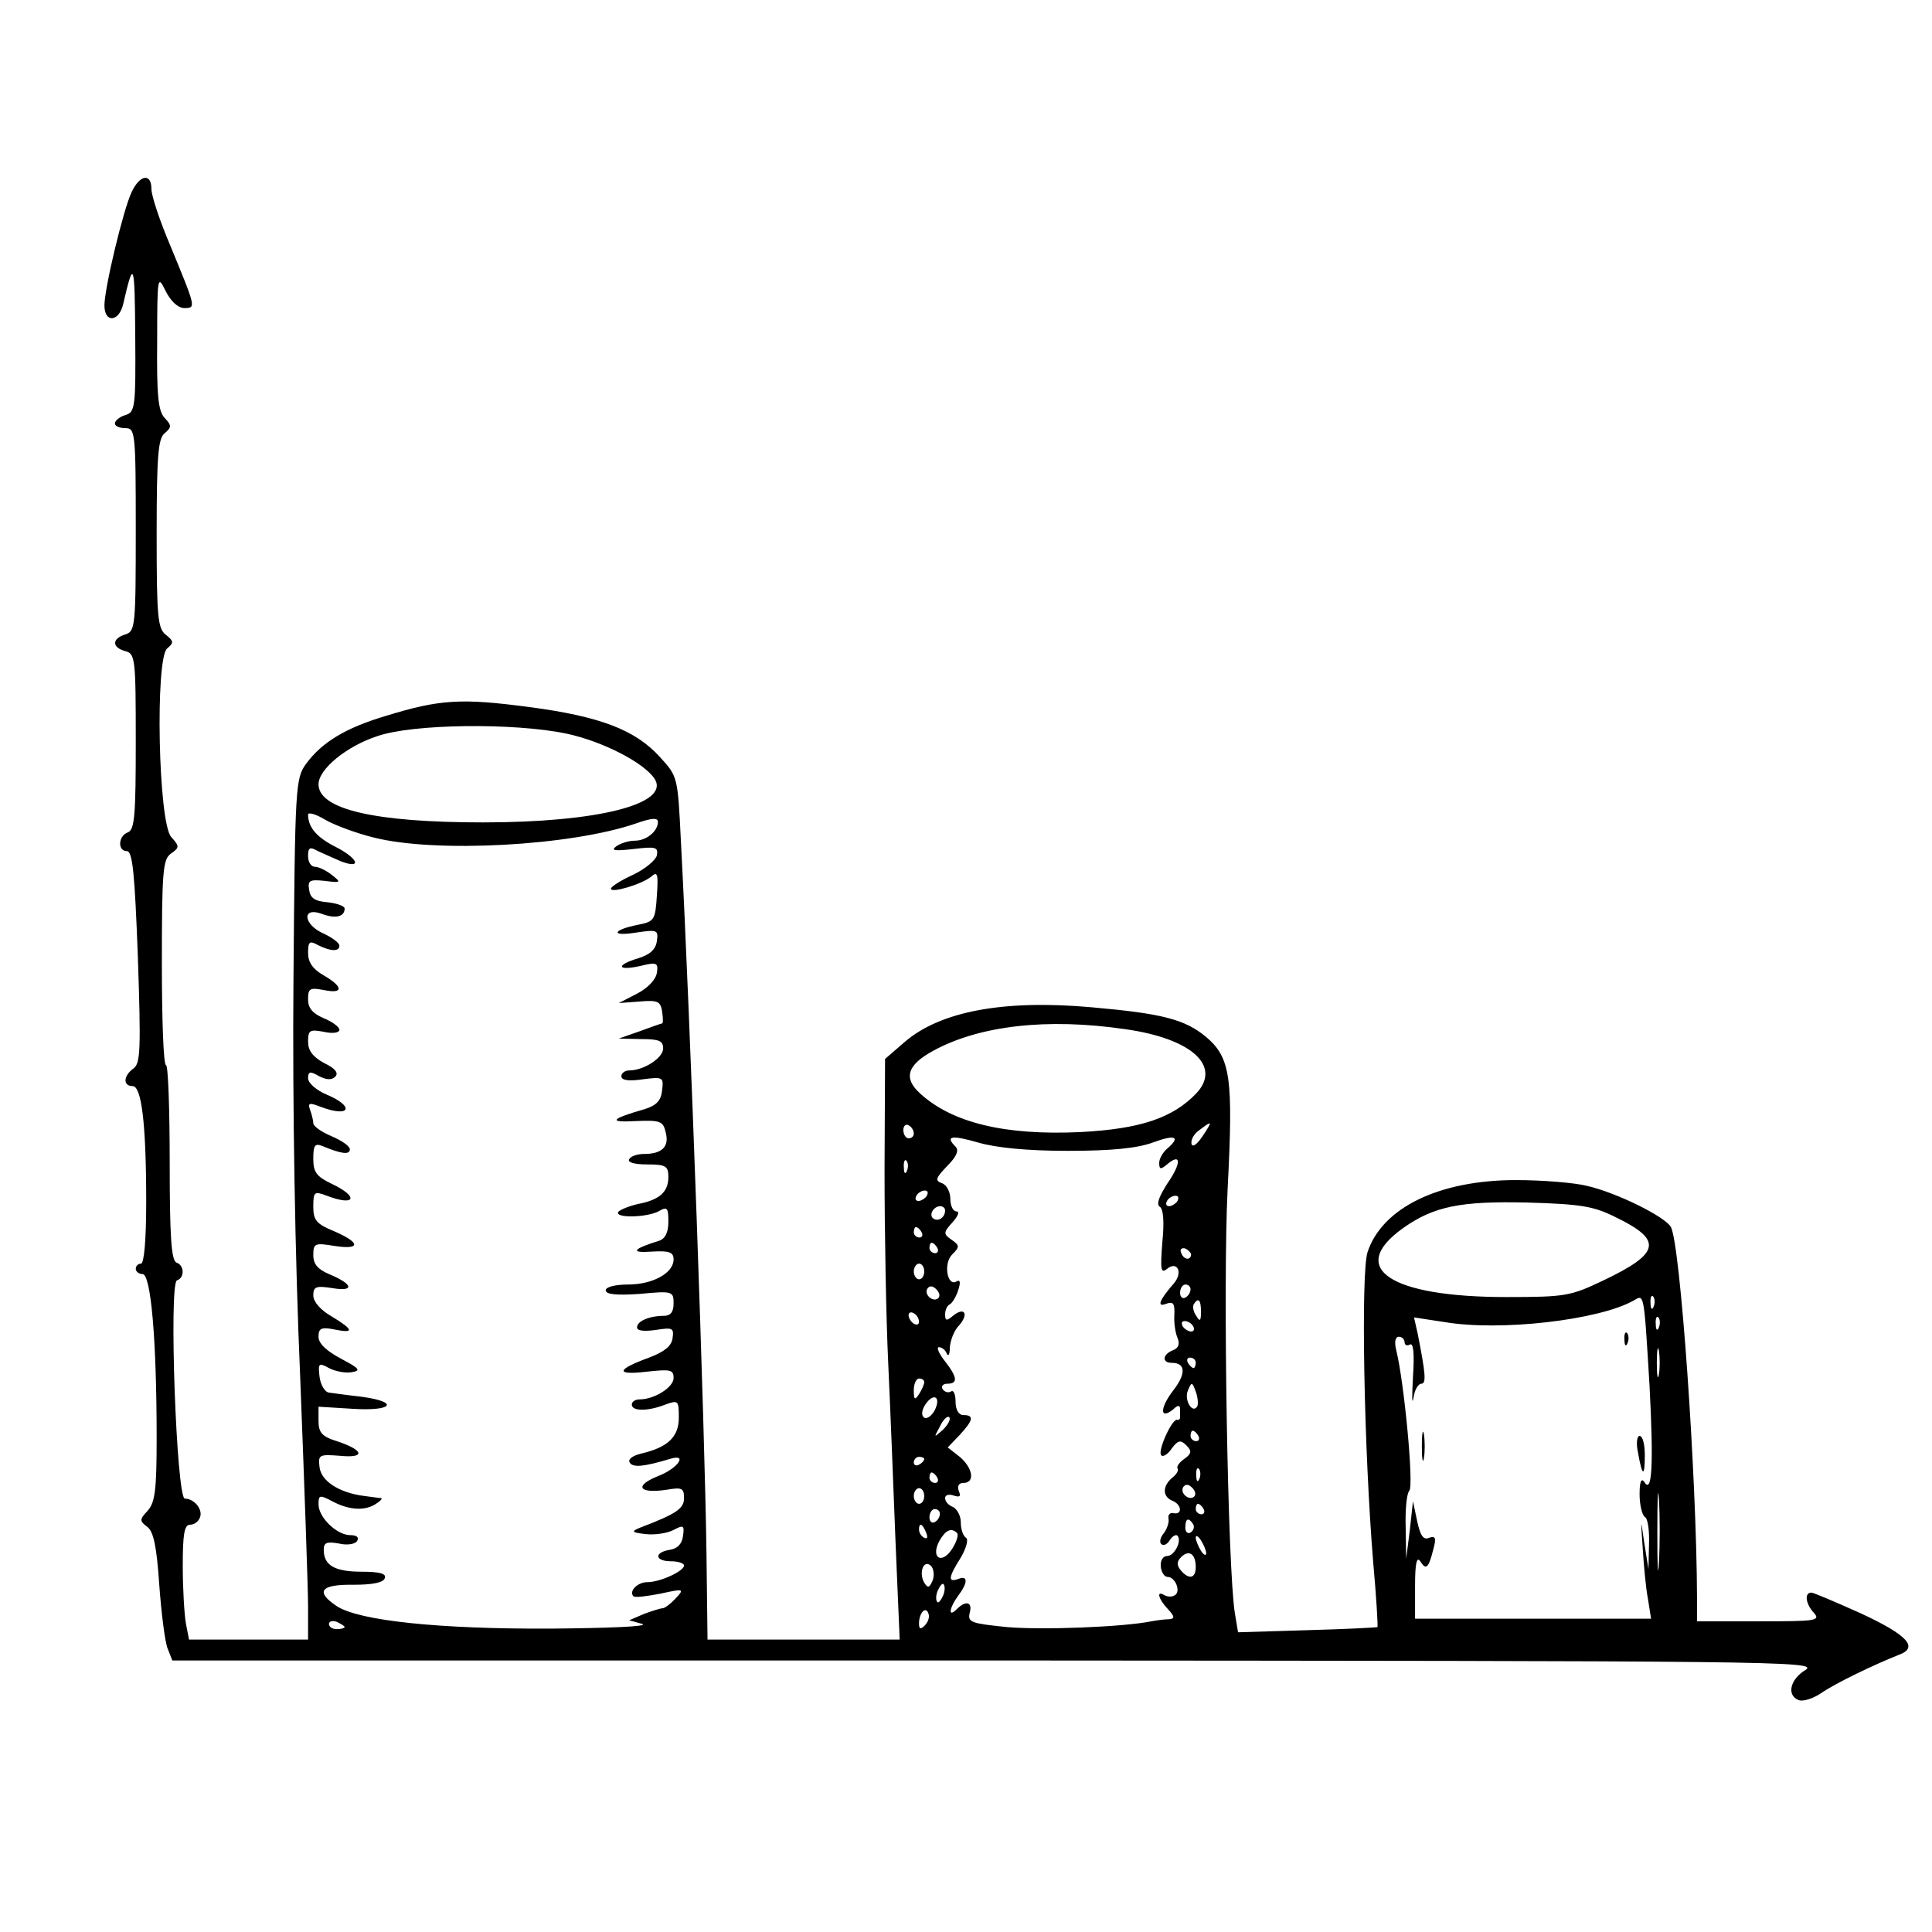
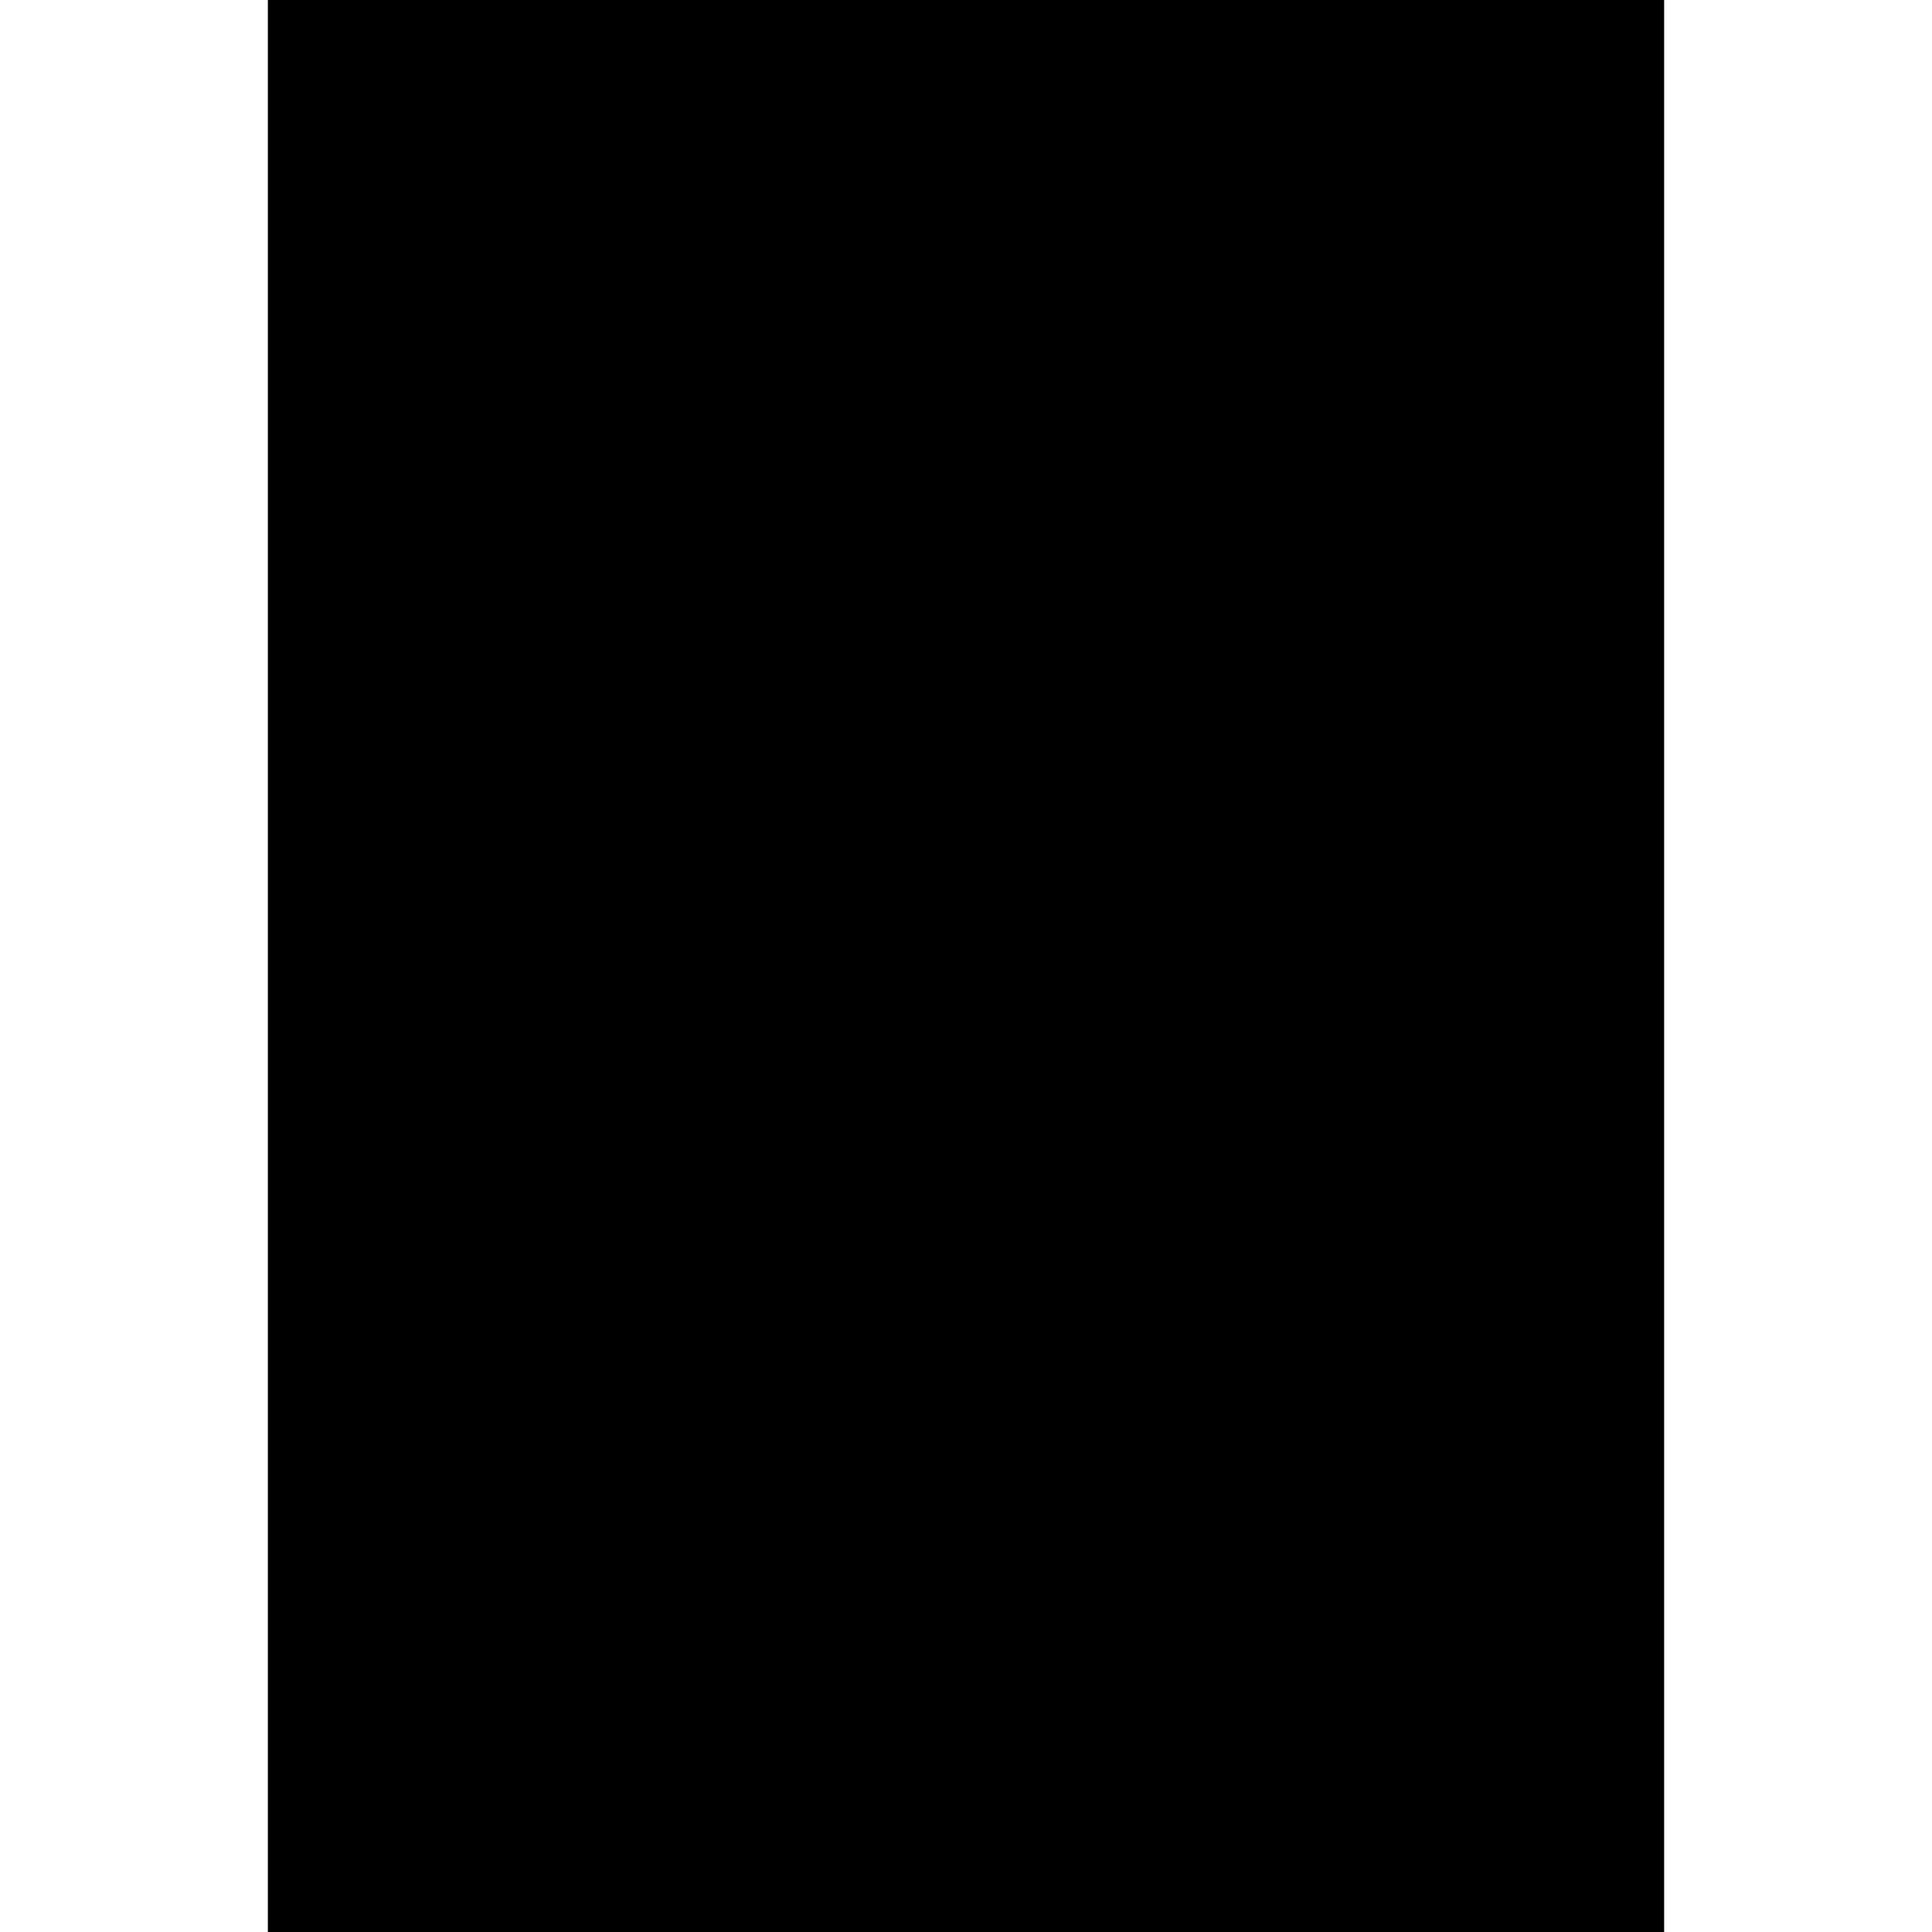
- <svg xmlns="http://www.w3.org/2000/svg" version="1.0" width="370pt" height="370pt" viewBox="0 0 370 370" preserveAspectRatio="xMidYMid meet">
-   <g transform="translate(0,370) scale(0.1,-0.1)" fill="#000000" stroke="none">
-     <path d="M252 3332 c-16 -34 -52 -184 -52 -217 0 -34 28 -32 36 3 20 87 22 80 23 -60 1 -138 0 -147 -19 -153 -11 -3 -20 -11 -20 -16 0 -5 9 -9 20 -9 19 0 20 -7 20 -194 0 -186 -1 -195 -20 -201 -26 -8 -26 -25 0 -32 19 -5 20 -14 20 -173 0 -140 -2 -169 -15 -174 -19 -7 -20 -36 -2 -36 11 0 15 -43 21 -202 6 -177 5 -204 -8 -214 -20 -14 -21 -34 -2 -34 17 0 26 -71 26 -222 0 -72 -4 -118 -10 -118 -5 0 -10 -4 -10 -10 0 -5 6 -10 13 -10 16 0 27 -125 27 -314 0 -99 -3 -123 -17 -139 -16 -17 -16 -20 -1 -31 12 -9 18 -37 23 -111 4 -55 11 -110 16 -122 l9 -23 1577 0 c1491 -1 1576 -1 1551 -18 -30 -18 -37 -49 -13 -58 8 -3 27 3 42 13 27 19 102 55 150 74 38 14 16 38 -75 80 -47 21 -89 39 -93 39 -14 0 -11 -22 5 -39 13 -15 3 -16 -105 -16 l-119 0 0 45 c-1 239 -32 676 -50 710 -11 20 -104 66 -161 79 -24 6 -85 11 -136 11 -147 0 -256 -53 -284 -138 -13 -40 -7 -378 11 -596 6 -66 9 -120 8 -122 -2 -1 -62 -4 -135 -6 l-132 -4 -6 36 c-14 86 -23 634 -14 812 11 213 6 252 -41 292 -41 34 -84 45 -220 57 -169 15 -290 -8 -358 -67 l-37 -32 -1 -213 c0 -118 3 -284 7 -369 4 -85 10 -239 14 -342 l8 -188 -184 0 -184 0 -2 163 c-3 239 -31 1028 -49 1366 -6 123 -6 124 -40 161 -47 52 -114 78 -251 96 -129 17 -170 15 -274 -17 -77 -23 -122 -50 -153 -92 -20 -28 -21 -41 -24 -415 -2 -237 3 -532 13 -762 8 -206 15 -403 15 -437 l0 -63 -114 0 -114 0 -6 31 c-3 17 -6 67 -6 110 0 61 3 79 14 79 8 0 16 6 19 14 6 15 -11 36 -29 36 -16 0 -31 413 -15 418 15 5 14 29 -1 34 -10 4 -13 51 -13 191 0 103 -3 187 -7 187 -5 0 -8 88 -8 196 0 175 2 198 17 209 17 12 17 14 1 32 -25 27 -31 341 -8 361 13 11 13 14 -2 26 -16 12 -18 34 -18 193 0 150 3 183 15 193 14 12 14 15 0 30 -12 13 -15 43 -14 146 0 126 1 128 16 97 10 -20 24 -33 36 -33 23 0 22 1 -27 120 -20 47 -36 95 -36 108 0 31 -22 28 -38 -6z m833 -1037 c70 -15 149 -56 169 -87 29 -48 -110 -83 -329 -83 -207 0 -315 25 -315 73 0 29 54 73 112 92 68 24 263 26 363 5z m-369 -199 c118 -30 377 -16 502 27 31 11 42 11 42 3 0 -18 -22 -36 -44 -36 -12 0 -28 -5 -36 -11 -11 -8 -2 -9 33 -5 42 5 48 4 45 -12 -2 -9 -22 -26 -45 -37 -24 -11 -43 -23 -43 -27 0 -9 58 8 77 23 12 11 14 6 11 -36 -3 -47 -5 -50 -36 -56 -50 -10 -53 -23 -4 -15 41 6 43 5 40 -16 -2 -16 -13 -26 -35 -33 -44 -13 -42 -25 3 -15 32 8 35 6 32 -13 -2 -13 -17 -29 -38 -40 l-35 -18 40 3 c35 3 40 0 43 -19 2 -13 2 -23 0 -23 -2 0 -21 -7 -43 -15 l-40 -14 43 -1 c34 0 42 -3 42 -18 0 -18 -37 -42 -65 -42 -8 0 -15 -5 -15 -11 0 -8 14 -10 41 -6 39 5 40 4 37 -21 -2 -20 -11 -29 -33 -36 -66 -19 -71 -26 -18 -23 48 2 53 0 58 -22 7 -27 -7 -41 -42 -41 -12 0 -25 -4 -28 -10 -4 -6 10 -10 34 -10 36 0 41 -3 41 -24 0 -29 -17 -44 -59 -52 -17 -4 -34 -11 -37 -15 -7 -12 53 -11 77 1 17 10 19 7 19 -20 0 -20 -6 -32 -17 -36 -52 -16 -57 -24 -15 -21 34 2 42 -1 42 -15 0 -26 -40 -48 -87 -48 -26 0 -43 -5 -43 -11 0 -8 20 -10 65 -7 63 6 65 5 65 -18 0 -17 -6 -24 -19 -24 -27 0 -51 -10 -51 -22 0 -7 14 -8 36 -5 32 5 35 4 32 -16 -2 -15 -16 -26 -45 -37 -63 -23 -65 -34 -5 -27 46 5 52 4 52 -12 0 -18 -37 -41 -65 -41 -8 0 -15 -4 -15 -10 0 -13 31 -13 64 0 25 9 26 8 26 -25 0 -37 -21 -57 -73 -69 -16 -4 -25 -11 -21 -17 6 -10 27 -8 77 7 35 11 16 -18 -23 -33 -47 -19 -36 -34 17 -26 29 5 33 3 33 -16 0 -20 -14 -30 -85 -57 -17 -7 -15 -9 12 -12 18 -2 42 2 53 8 19 10 21 9 18 -12 -2 -15 -11 -24 -25 -26 -31 -5 -29 -22 2 -22 14 0 25 -4 25 -8 0 -11 -46 -32 -70 -32 -19 0 -36 -17 -27 -27 3 -3 26 0 52 5 45 10 46 9 29 -9 -9 -10 -21 -19 -25 -19 -4 0 -20 -5 -36 -11 l-28 -12 25 -7 c14 -5 -65 -8 -175 -9 -214 -1 -367 15 -410 43 -42 28 -31 42 32 41 36 0 58 4 60 13 3 8 -9 12 -44 12 -52 0 -73 12 -73 42 0 14 6 16 29 12 16 -4 32 -1 35 5 4 7 -1 11 -13 11 -26 0 -61 34 -61 59 0 18 2 19 28 5 31 -16 61 -18 82 -4 8 5 13 10 10 11 -3 0 -17 2 -32 4 -49 6 -83 29 -86 55 -3 24 -1 25 39 22 50 -5 46 11 -6 28 -29 9 -35 17 -35 39 l0 27 65 -4 c77 -5 91 13 18 23 -27 3 -55 7 -63 8 -8 1 -16 15 -18 30 -3 26 -2 28 18 17 11 -6 31 -10 43 -8 19 3 16 7 -20 26 -28 15 -43 29 -43 42 0 16 5 19 30 14 39 -8 38 -1 -5 25 -21 12 -35 28 -35 40 0 17 5 19 37 14 43 -7 39 8 -7 27 -21 9 -30 19 -30 36 0 23 3 24 40 18 51 -8 51 6 0 28 -34 14 -40 21 -40 47 0 29 2 30 26 21 55 -21 62 -2 9 23 -29 14 -35 22 -35 48 0 26 3 30 18 24 36 -15 52 -17 52 -6 0 6 -16 17 -35 25 -19 8 -35 19 -35 25 0 5 -3 17 -6 25 -5 14 -2 15 21 6 56 -21 65 1 10 24 -19 8 -35 22 -35 31 0 13 4 14 21 4 14 -7 24 -8 31 -1 7 7 0 16 -21 26 -22 12 -31 24 -31 41 0 22 3 24 30 19 17 -4 30 -2 30 4 0 5 -13 15 -30 22 -21 9 -30 19 -30 36 0 21 3 23 30 18 38 -8 38 6 0 28 -21 12 -30 25 -30 43 0 22 3 24 19 15 24 -12 41 -13 41 -1 0 5 -13 15 -30 23 -39 17 -43 52 -4 38 26 -10 44 -6 44 10 0 5 -15 10 -32 12 -25 2 -34 8 -36 24 -3 18 1 20 30 17 31 -4 32 -3 14 11 -11 9 -26 16 -33 16 -7 0 -13 9 -13 20 0 17 3 19 19 10 11 -5 31 -14 45 -20 41 -15 31 7 -13 29 -35 18 -51 37 -51 61 0 5 15 1 33 -10 17 -10 60 -26 93 -34z m1439 -367 c128 -18 185 -71 136 -123 -45 -47 -107 -68 -221 -74 -146 -7 -247 18 -308 74 -32 29 -25 54 24 81 89 49 219 64 369 42z m-405 -200 c0 -5 -4 -9 -10 -9 -5 0 -10 7 -10 16 0 8 5 12 10 9 6 -3 10 -10 10 -16z m553 -5 c-10 -15 -19 -22 -21 -15 -2 7 4 19 14 26 26 20 27 19 7 -11z m-258 -28 c84 0 133 5 163 16 43 16 54 11 27 -12 -8 -7 -15 -19 -15 -27 0 -13 3 -13 15 -3 27 23 28 3 1 -36 -16 -25 -22 -40 -15 -45 7 -4 9 -29 5 -68 -4 -52 -3 -61 9 -51 20 16 31 -7 13 -28 -28 -32 -33 -46 -15 -39 14 5 17 1 16 -21 -1 -15 2 -35 6 -44 5 -12 2 -20 -9 -24 -20 -8 -21 -24 -2 -24 27 0 28 -21 2 -54 -25 -33 -25 -56 1 -35 9 9 13 8 13 0 0 -6 0 -13 0 -16 0 -3 -3 -5 -6 -4 -10 1 -38 -61 -30 -68 3 -4 13 2 20 13 12 16 17 17 28 6 11 -11 10 -16 -4 -26 -10 -7 -15 -15 -13 -18 3 -3 -1 -11 -10 -18 -19 -16 -19 -36 0 -44 18 -7 20 -27 3 -24 -7 2 -12 -3 -10 -11 1 -7 -3 -19 -9 -27 -7 -8 -9 -18 -5 -21 4 -4 11 -1 16 7 5 8 12 12 15 9 9 -10 -6 -39 -20 -39 -8 0 -13 -9 -12 -20 1 -11 7 -20 13 -20 15 0 26 -28 14 -35 -6 -4 -14 -3 -20 0 -16 10 -12 -7 7 -27 13 -14 13 -18 2 -19 -8 0 -23 -2 -34 -4 -54 -11 -210 -17 -277 -11 -68 7 -75 9 -71 27 6 21 -7 25 -25 7 -17 -17 -14 3 3 26 19 25 19 40 0 32 -20 -7 -19 3 5 41 11 19 15 35 10 38 -6 4 -10 17 -10 30 0 12 -7 25 -15 29 -8 3 -15 10 -15 17 0 6 7 8 16 5 12 -4 15 -2 10 9 -3 9 0 15 9 15 23 0 18 29 -7 50 l-23 18 23 24 c26 28 28 38 7 38 -9 0 -15 10 -15 26 0 14 -4 23 -9 19 -5 -3 -12 -1 -16 5 -3 5 1 10 9 10 21 0 20 12 -5 44 -11 14 -16 26 -11 26 6 0 13 -6 15 -12 3 -7 6 -2 6 11 1 14 8 33 18 43 19 22 10 36 -12 18 -12 -10 -15 -10 -15 3 0 8 4 17 9 19 4 2 12 14 16 27 5 15 4 21 -3 17 -18 -11 -26 35 -8 52 14 14 14 17 -2 28 -16 11 -15 14 2 33 11 12 14 21 8 21 -7 0 -12 11 -12 24 0 13 -7 27 -16 30 -14 5 -12 10 10 33 18 18 23 30 16 37 -20 20 -9 23 43 8 34 -10 94 -16 172 -16z m-308 -38 c-3 -8 -6 -5 -6 6 -1 11 2 17 5 13 3 -3 4 -12 1 -19z m38 -48 c-3 -5 -11 -10 -16 -10 -6 0 -7 5 -4 10 3 6 11 10 16 10 6 0 7 -4 4 -10z m480 -10 c-3 -5 -11 -10 -16 -10 -6 0 -7 5 -4 10 3 6 11 10 16 10 6 0 7 -4 4 -10z m839 -31 c91 -44 86 -69 -23 -121 -63 -30 -72 -32 -186 -32 -223 0 -306 55 -198 132 59 42 111 52 238 49 103 -3 127 -7 169 -28z m-1284 13 c0 -13 -12 -22 -22 -16 -10 6 -1 24 13 24 5 0 9 -4 9 -8z m-45 -42 c3 -5 1 -10 -4 -10 -6 0 -11 5 -11 10 0 6 2 10 4 10 3 0 8 -4 11 -10z m30 -30 c3 -5 1 -10 -4 -10 -6 0 -11 5 -11 10 0 6 2 10 4 10 3 0 8 -4 11 -10z m486 -13 c-1 -12 -15 -9 -19 4 -3 6 1 10 8 8 6 -3 11 -8 11 -12z m-511 -32 c0 -8 -4 -15 -10 -15 -5 0 -10 7 -10 15 0 8 5 15 10 15 6 0 10 -7 10 -15z m27 -51 c-9 -9 -28 6 -21 18 4 6 10 6 17 -1 6 -6 8 -13 4 -17z m483 17 c0 -6 -4 -13 -10 -16 -5 -3 -10 1 -10 9 0 9 5 16 10 16 6 0 10 -4 10 -9z m879 -184 c8 -152 5 -210 -10 -185 -6 8 -9 0 -9 -24 0 -20 5 -40 10 -43 6 -3 9 -27 8 -53 l-1 -47 -8 50 c-7 49 -7 49 -3 -10 2 -33 6 -77 10 -97 l6 -38 -226 0 -226 0 0 63 c0 42 3 57 10 47 11 -18 16 -13 25 23 6 22 4 26 -8 22 -11 -5 -17 4 -23 32 l-8 38 -6 -55 -7 -55 -1 60 c-1 34 2 65 7 70 9 10 -10 209 -25 269 -4 16 -2 26 5 26 6 0 11 -5 11 -11 0 -5 5 -7 10 -4 7 4 9 -17 6 -62 -2 -37 -2 -56 1 -40 2 15 9 27 15 27 10 0 8 20 -7 96 l-7 31 59 -9 c107 -18 295 4 361 41 21 12 20 20 31 -162z m8 151 c-3 -8 -6 -5 -6 6 -1 11 2 17 5 13 3 -3 4 -12 1 -19z m-867 -10 c0 -18 -2 -20 -9 -8 -6 8 -7 18 -5 22 9 14 14 9 14 -14z m-540 -19 c0 -6 -4 -7 -10 -4 -5 3 -10 11 -10 16 0 6 5 7 10 4 6 -3 10 -11 10 -16z m1417 -11 c-3 -8 -6 -5 -6 6 -1 11 2 17 5 13 3 -3 4 -12 1 -19z m-892 2 c3 -5 2 -10 -4 -10 -5 0 -13 5 -16 10 -3 6 -2 10 4 10 5 0 13 -4 16 -10z m892 -92 c-2 -13 -4 -3 -4 22 0 25 2 35 4 23 2 -13 2 -33 0 -45z m-887 22 c0 -5 -2 -10 -4 -10 -3 0 -8 5 -11 10 -3 6 -1 10 4 10 6 0 11 -4 11 -10z m-520 -37 c0 -5 -5 -15 -10 -23 -8 -12 -10 -11 -10 8 0 12 5 22 10 22 6 0 10 -3 10 -7z m523 -46 c-9 -16 -26 12 -18 30 7 17 8 17 15 -2 4 -11 5 -24 3 -28z m-503 -8 c-6 -11 -15 -17 -20 -14 -6 4 -5 14 2 25 16 24 31 15 18 -11z m16 -37 c-18 -16 -18 -16 -6 6 6 13 14 21 18 18 3 -4 -2 -14 -12 -24z m489 -12 c3 -5 1 -10 -4 -10 -6 0 -11 5 -11 10 0 6 2 10 4 10 3 0 8 -4 11 -10z m-525 -44 c0 -3 -4 -8 -10 -11 -5 -3 -10 -1 -10 4 0 6 5 11 10 11 6 0 10 -2 10 -4z m527 -38 c-3 -8 -6 -5 -6 6 -1 11 2 17 5 13 3 -3 4 -12 1 -19z m-502 2 c3 -5 1 -10 -4 -10 -6 0 -11 5 -11 10 0 6 2 10 4 10 3 0 8 -4 11 -10z m1382 -162 c-2 -35 -3 -9 -3 57 0 66 1 94 3 63 2 -32 2 -86 0 -120z m-890 126 c-9 -9 -28 6 -21 18 4 6 10 6 17 -1 6 -6 8 -13 4 -17z m-517 1 c0 -8 -4 -15 -10 -15 -5 0 -10 7 -10 15 0 8 5 15 10 15 6 0 10 -7 10 -15z m535 -25 c3 -5 1 -10 -4 -10 -6 0 -11 5 -11 10 0 6 2 10 4 10 3 0 8 -4 11 -10z m-505 -9 c0 -6 -4 -13 -10 -16 -5 -3 -10 1 -10 9 0 9 5 16 10 16 6 0 10 -4 10 -9z m485 -20 c3 -5 1 -12 -5 -16 -5 -3 -10 1 -10 9 0 18 6 21 15 7z m-511 -17 c3 -8 2 -12 -4 -9 -6 3 -10 10 -10 16 0 14 7 11 14 -7z m59 0 c3 -4 -1 -17 -10 -31 -20 -30 -41 -16 -24 16 12 21 23 26 34 15z m477 -39 c0 -5 -5 -3 -10 5 -5 8 -10 20 -10 25 0 6 5 3 10 -5 5 -8 10 -19 10 -25z m-20 -26 c0 -22 -13 -25 -29 -6 -8 10 -7 17 1 25 15 15 28 6 28 -19z m-504 -26 c-6 -14 -9 -15 -16 -4 -11 19 -1 46 13 32 5 -5 7 -18 3 -28z m20 -29 c-4 -9 -9 -15 -11 -12 -3 3 -3 13 1 22 4 9 9 15 11 12 3 -3 3 -13 -1 -22z m-35 -57 c-8 -8 -11 -7 -11 4 0 20 13 34 18 19 3 -7 -1 -17 -7 -23z m-1111 -3 c0 -2 -7 -4 -15 -4 -8 0 -15 4 -15 10 0 5 7 7 15 4 8 -4 15 -8 15 -10z" />
-     <path d="M3111 1134 c0 -11 3 -14 6 -6 3 7 2 16 -1 19 -3 4 -6 -2 -5 -13z" />
-     <path d="M2723 930 c0 -25 2 -35 4 -22 2 12 2 32 0 45 -2 12 -4 2 -4 -23z" />
-     <path d="M3137 918 c8 -46 13 -48 13 -5 0 21 -4 37 -10 37 -5 0 -7 -14 -3 -32z" />
+ <svg xmlns="http://www.w3.org/2000/svg" version="1.0" width="339pt" height="339pt" viewBox="0 0 339 339" preserveAspectRatio="xMidYMid meet">
+   <g transform="translate(0,339) scale(0.1,-0.1)" fill="#000000" stroke="none">
+     <path d="M470 1695 l0 -1695 1225 0 1225 0 0 1695 0 1695 -1225 0 -1225 0 0 -1695z" />
  </g>
</svg>
